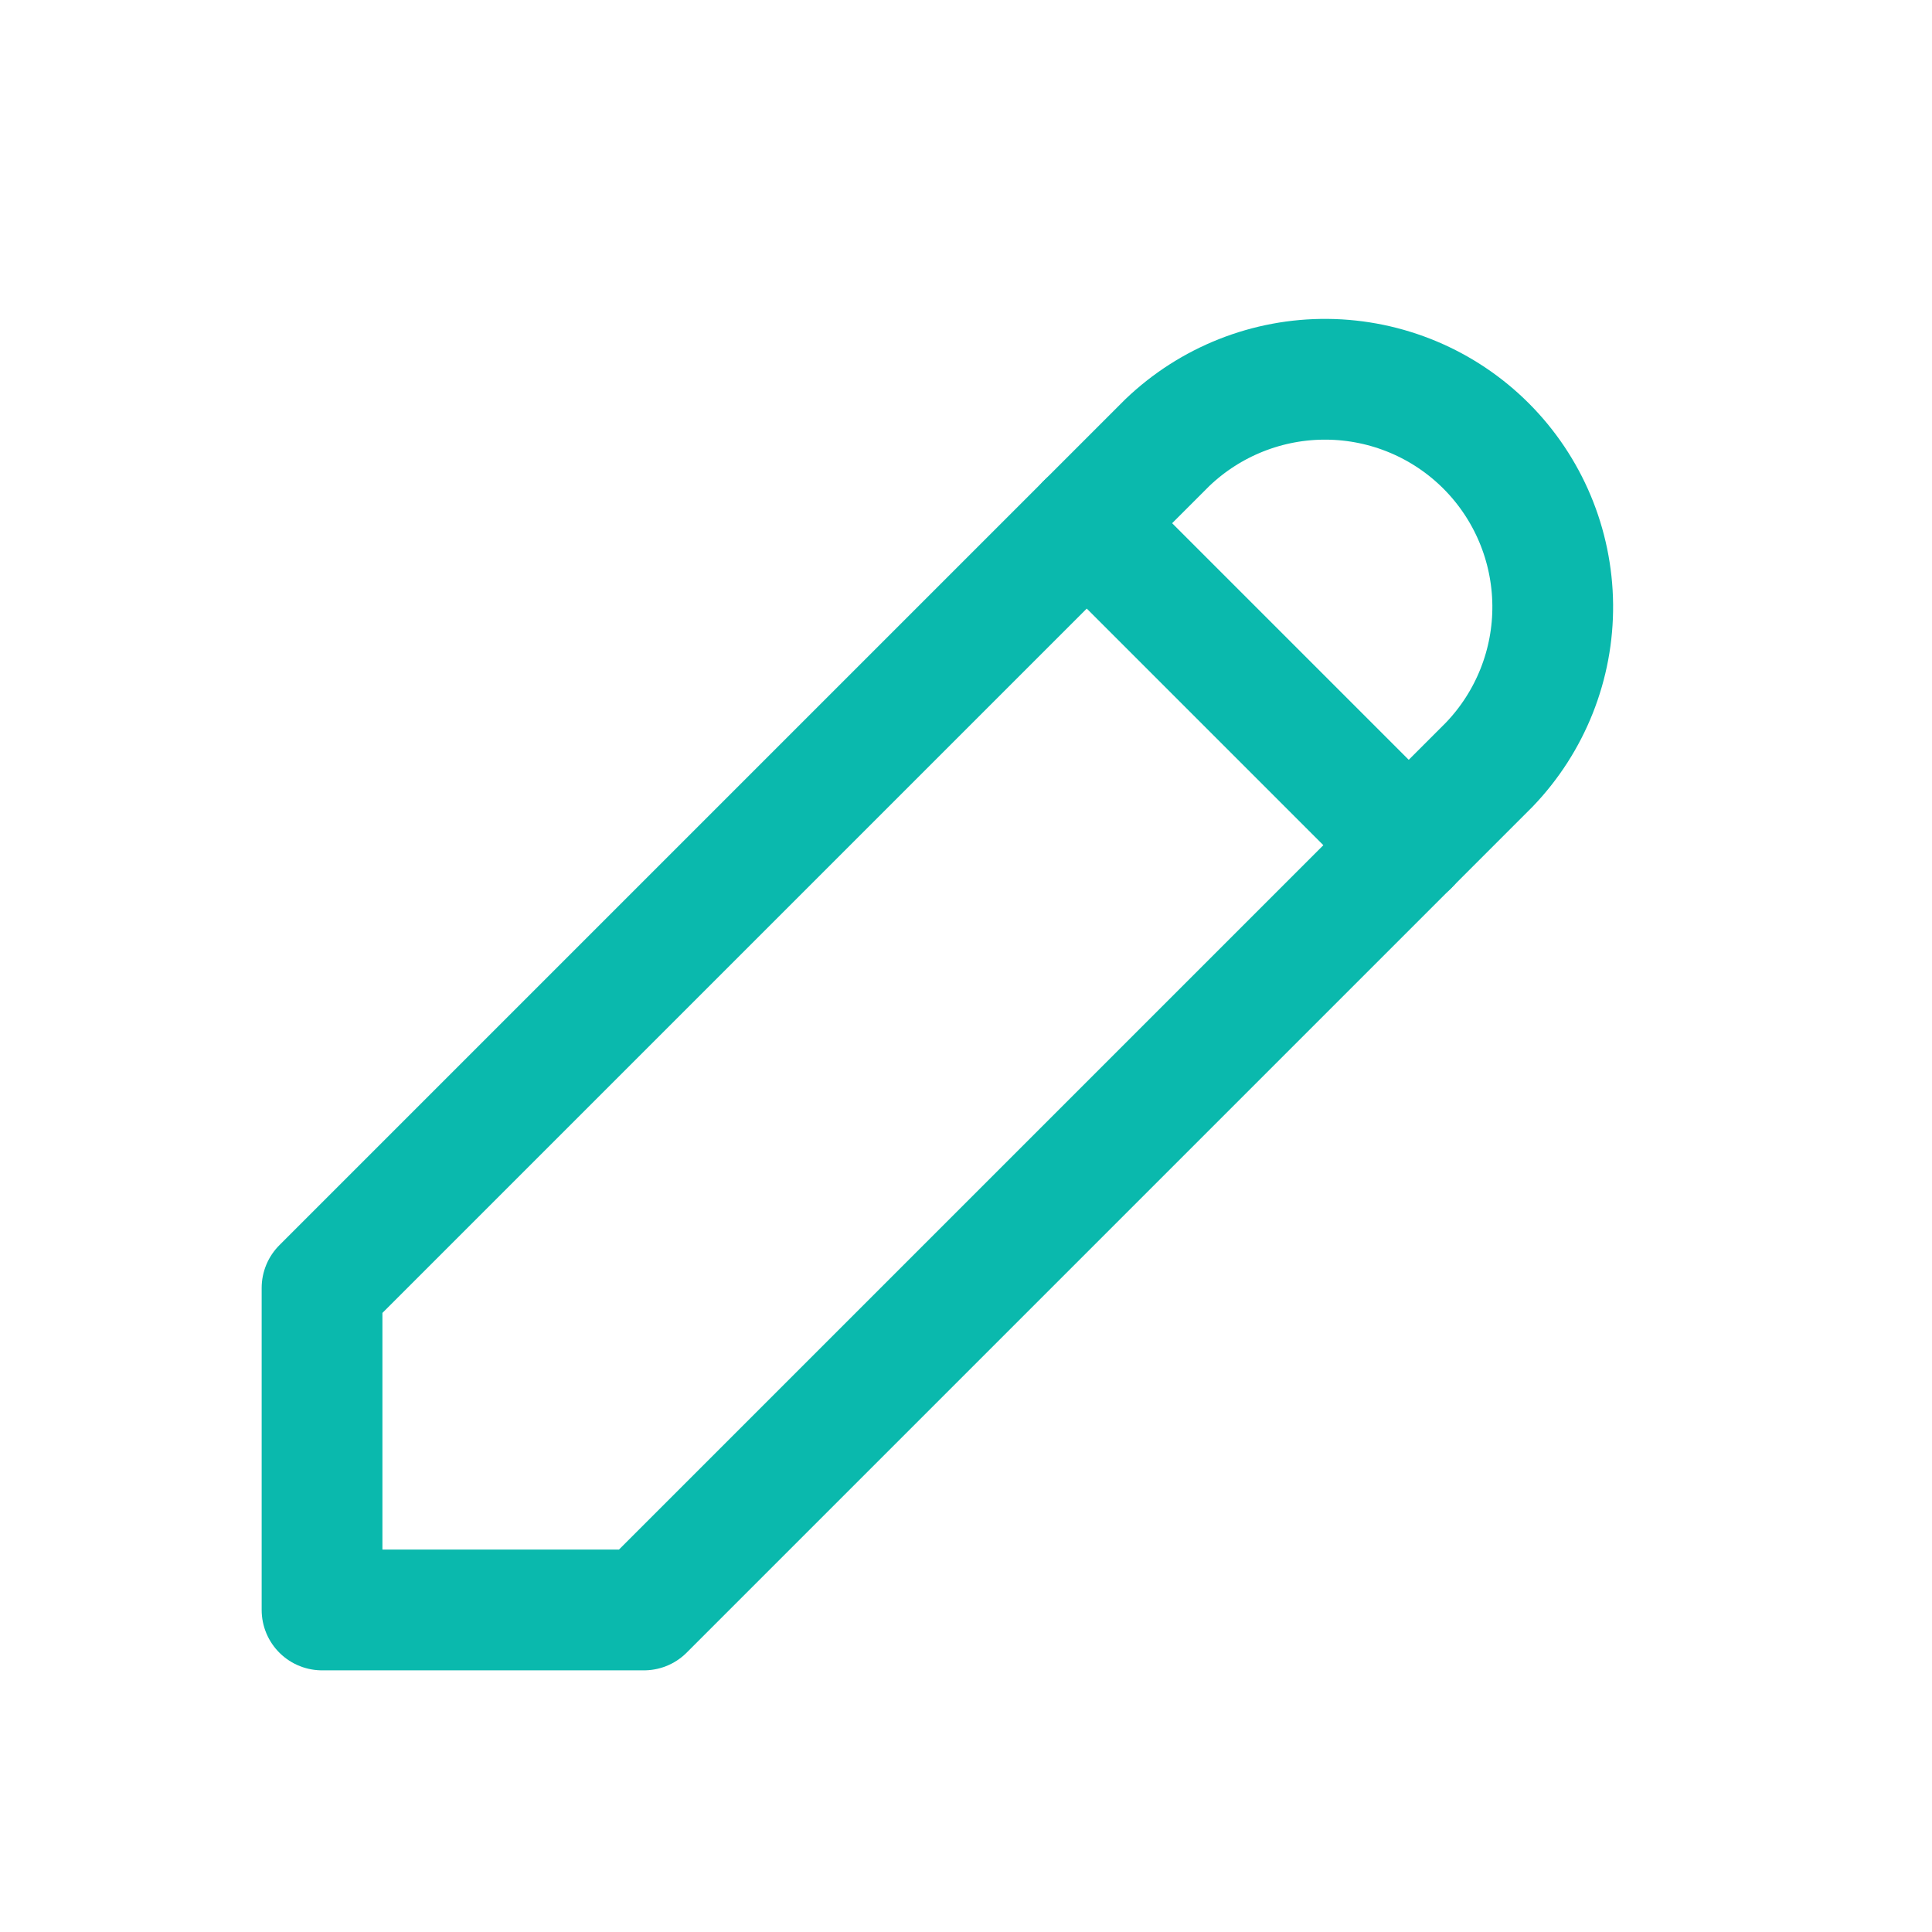
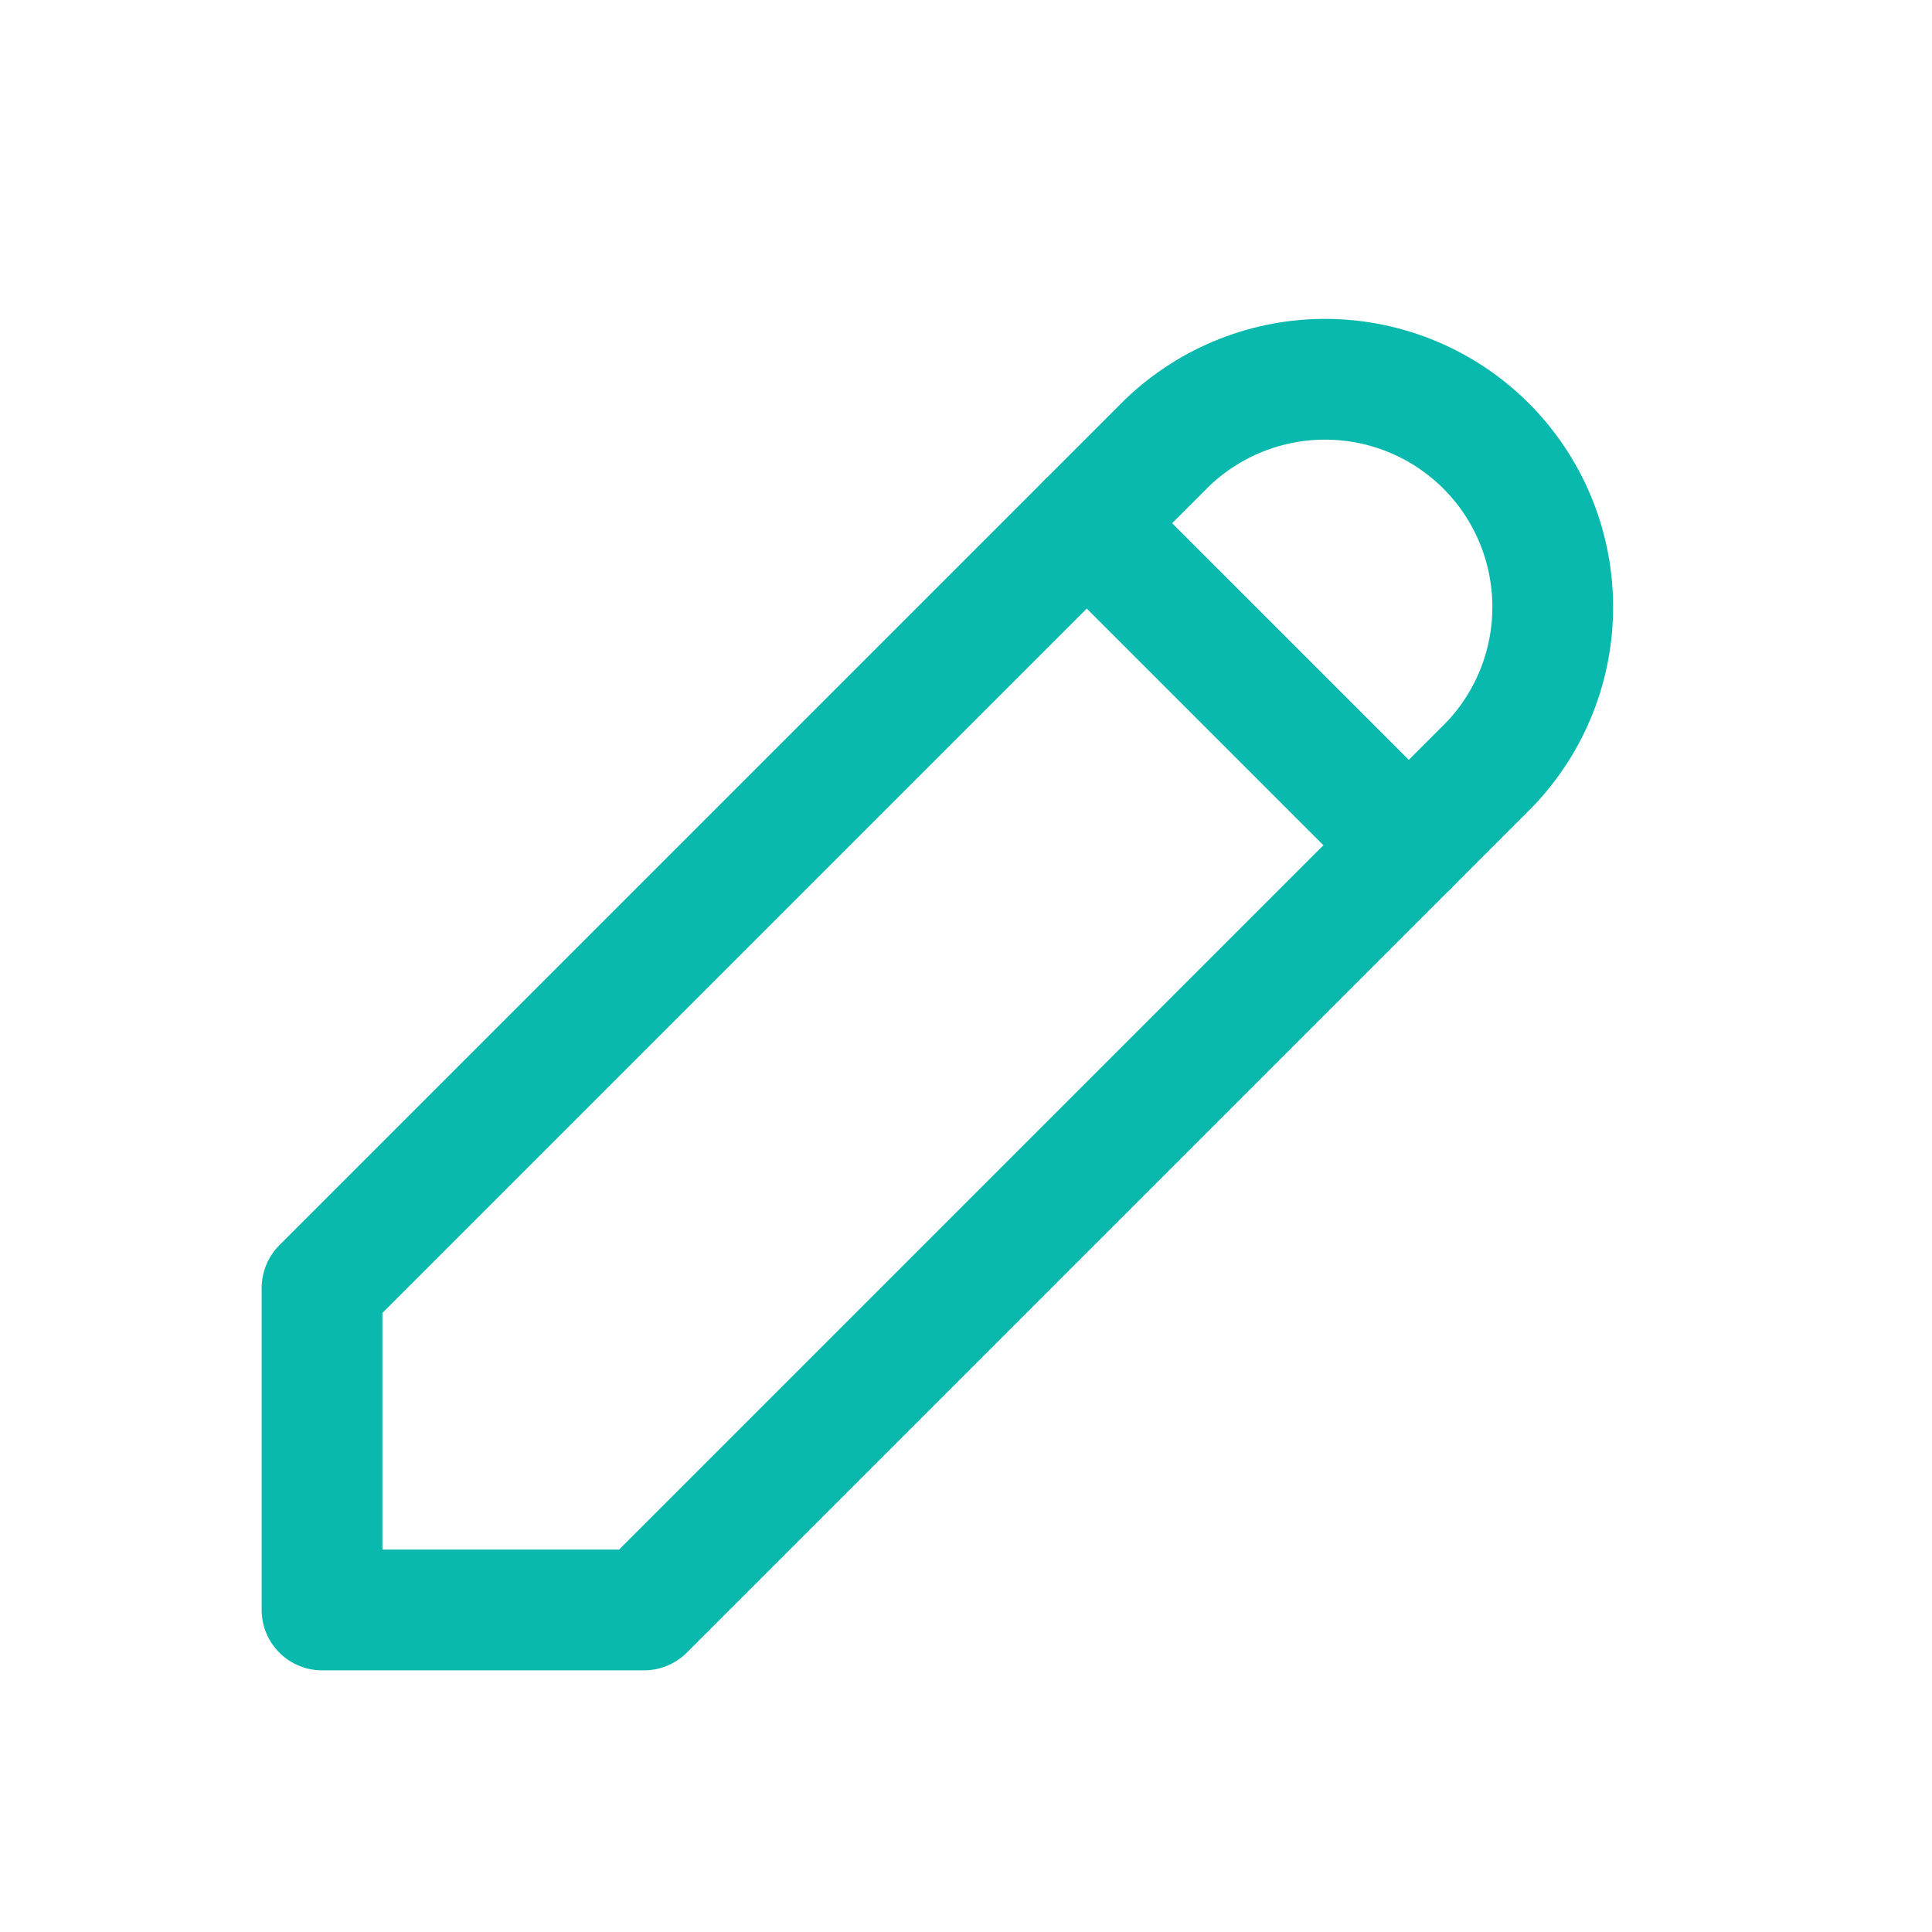
<svg xmlns="http://www.w3.org/2000/svg" width="16" height="16" viewBox="0 0 16 16" fill="none">
-   <path d="M2.667 13.333H5.333L12.333 6.333C12.675 5.977 12.864 5.501 12.859 5.008C12.854 4.514 12.656 4.042 12.307 3.693C11.958 3.344 11.486 3.146 10.992 3.141C10.499 3.136 10.023 3.325 9.667 3.666L2.667 10.666V13.333Z" stroke="#0AB9AD" stroke-linecap="round" stroke-linejoin="round" />
+   <path d="M2.667 13.333H5.334L12.334 6.333C12.676 5.977 12.864 5.501 12.859 5.008C12.854 4.514 12.656 4.042 12.307 3.693C11.958 3.344 11.486 3.146 10.992 3.141C10.499 3.136 10.023 3.325 9.667 3.666L2.667 10.666V13.333Z" stroke="#0AB9AD" stroke-linecap="round" stroke-linejoin="round" />
  <path d="M9 4.333L11.667 7" stroke="#0AB9AD" stroke-linecap="round" stroke-linejoin="round" />
</svg>
